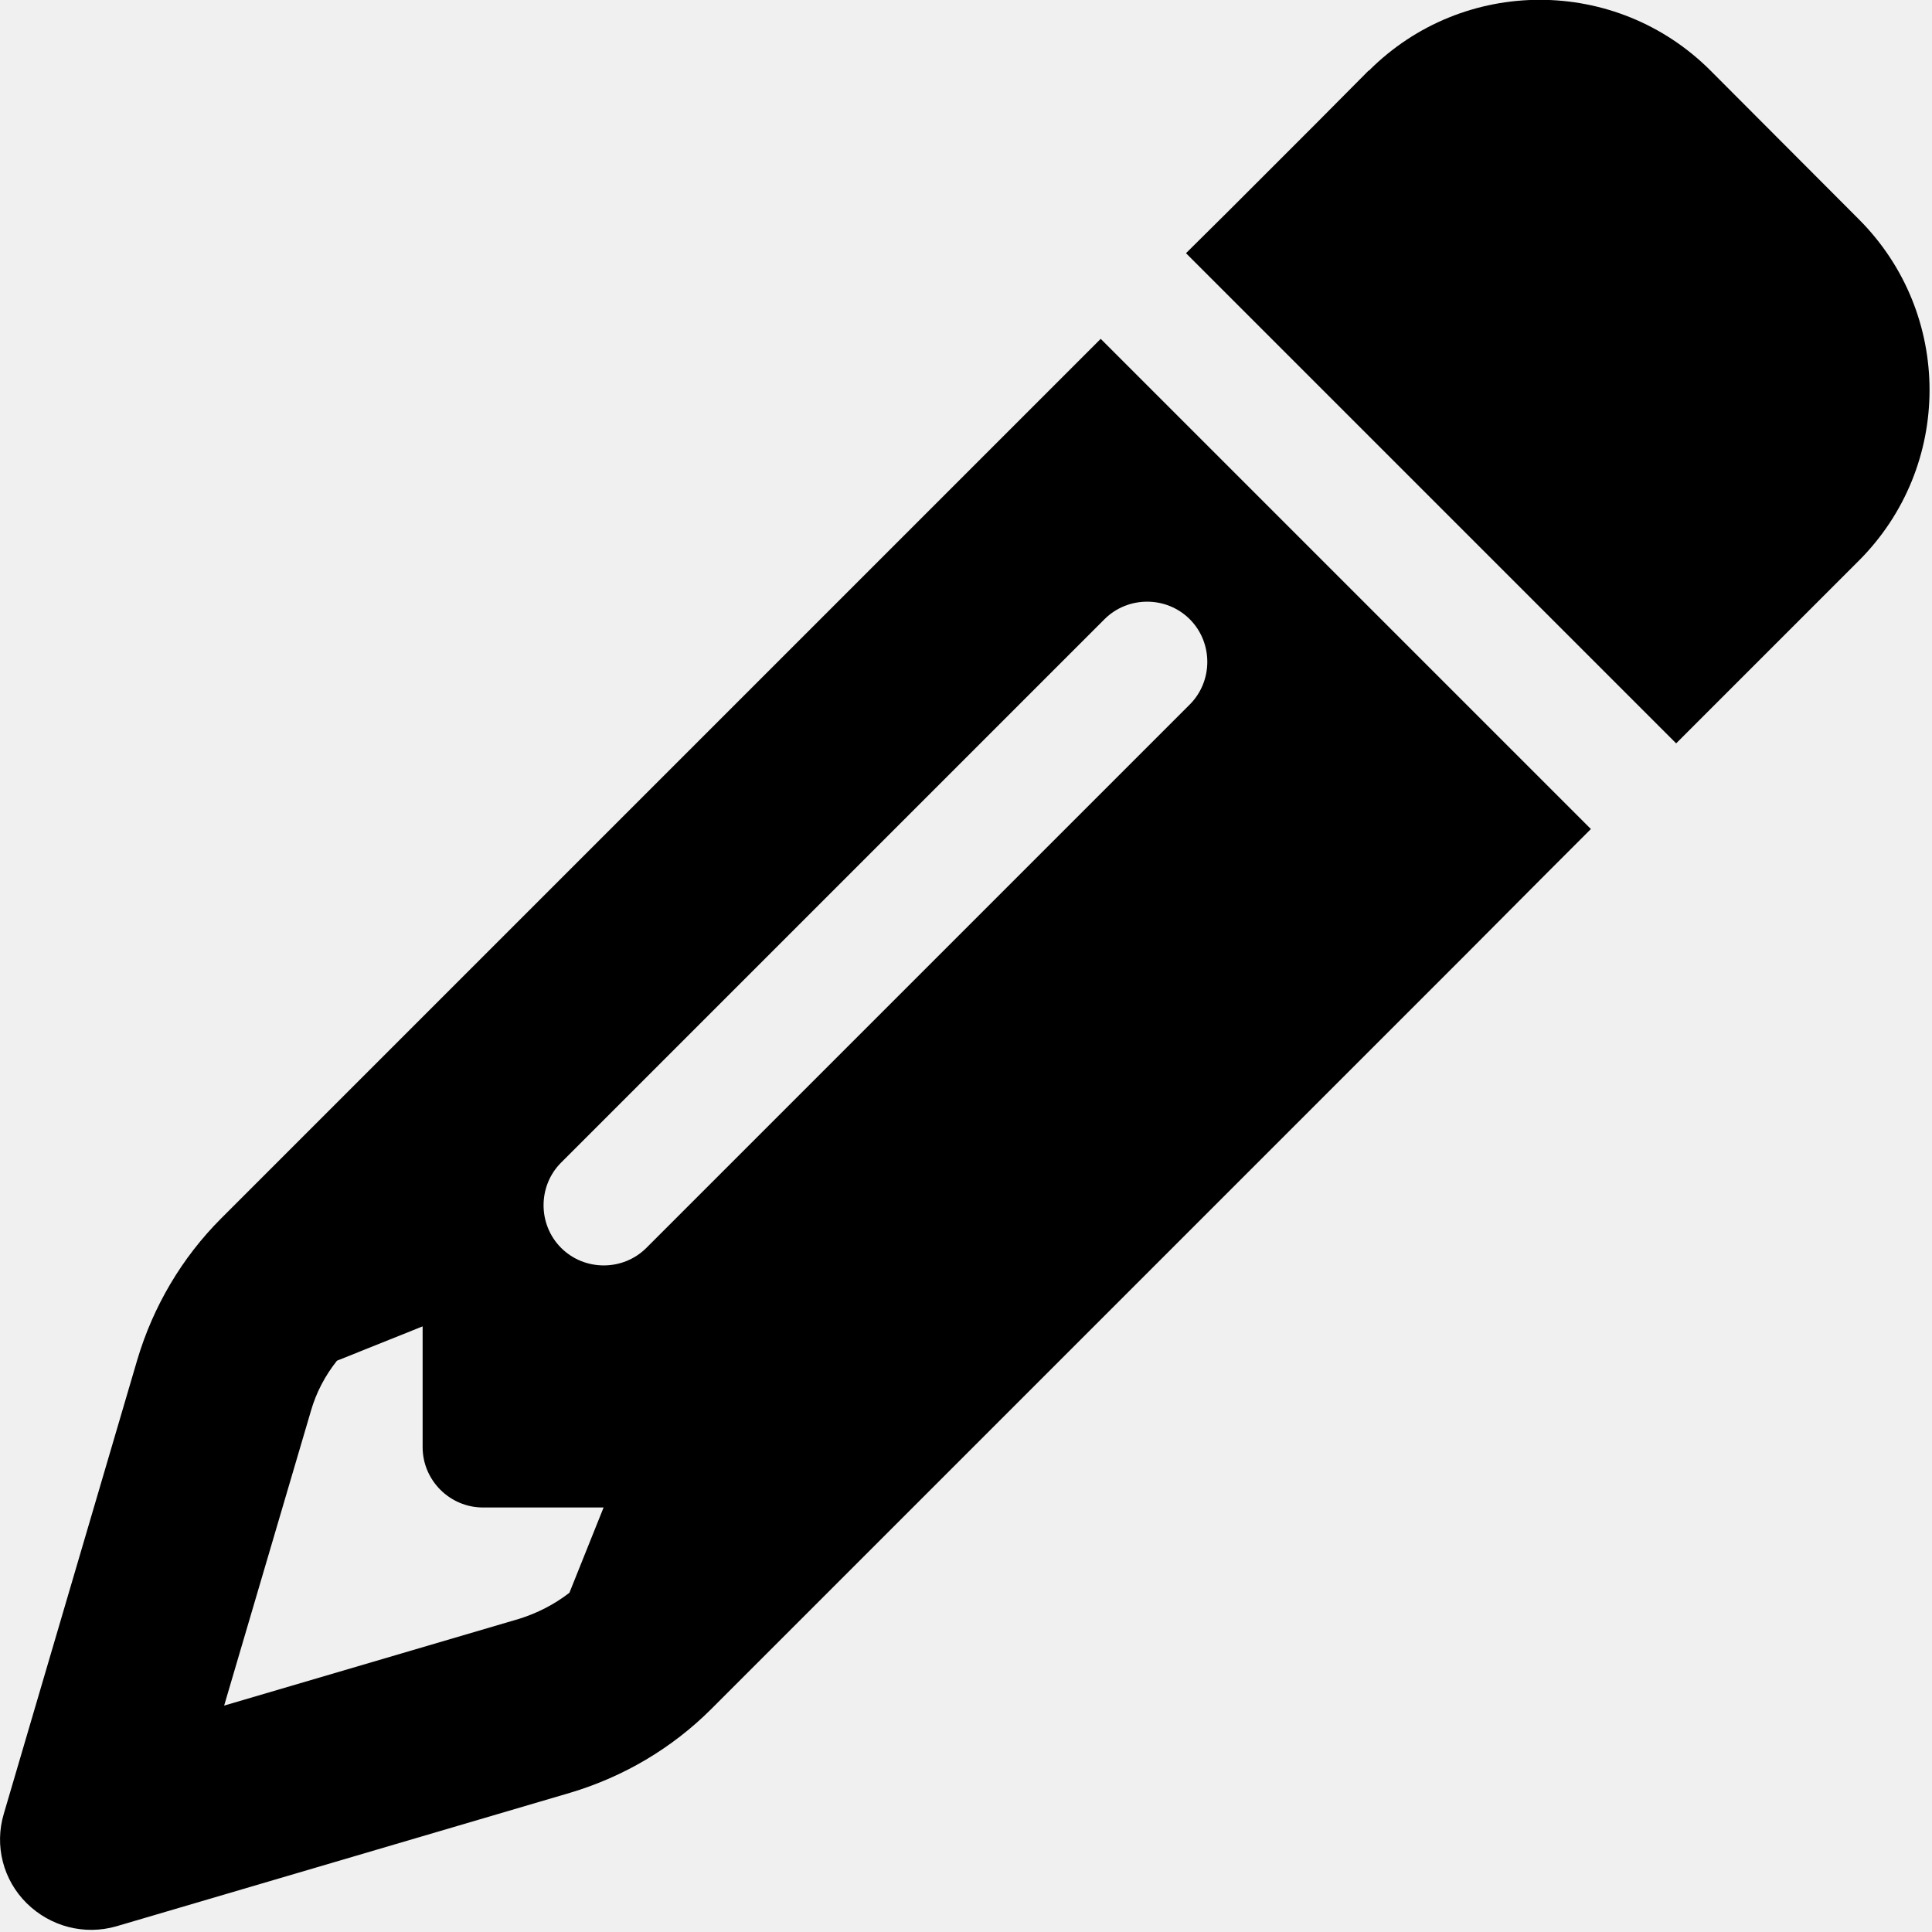
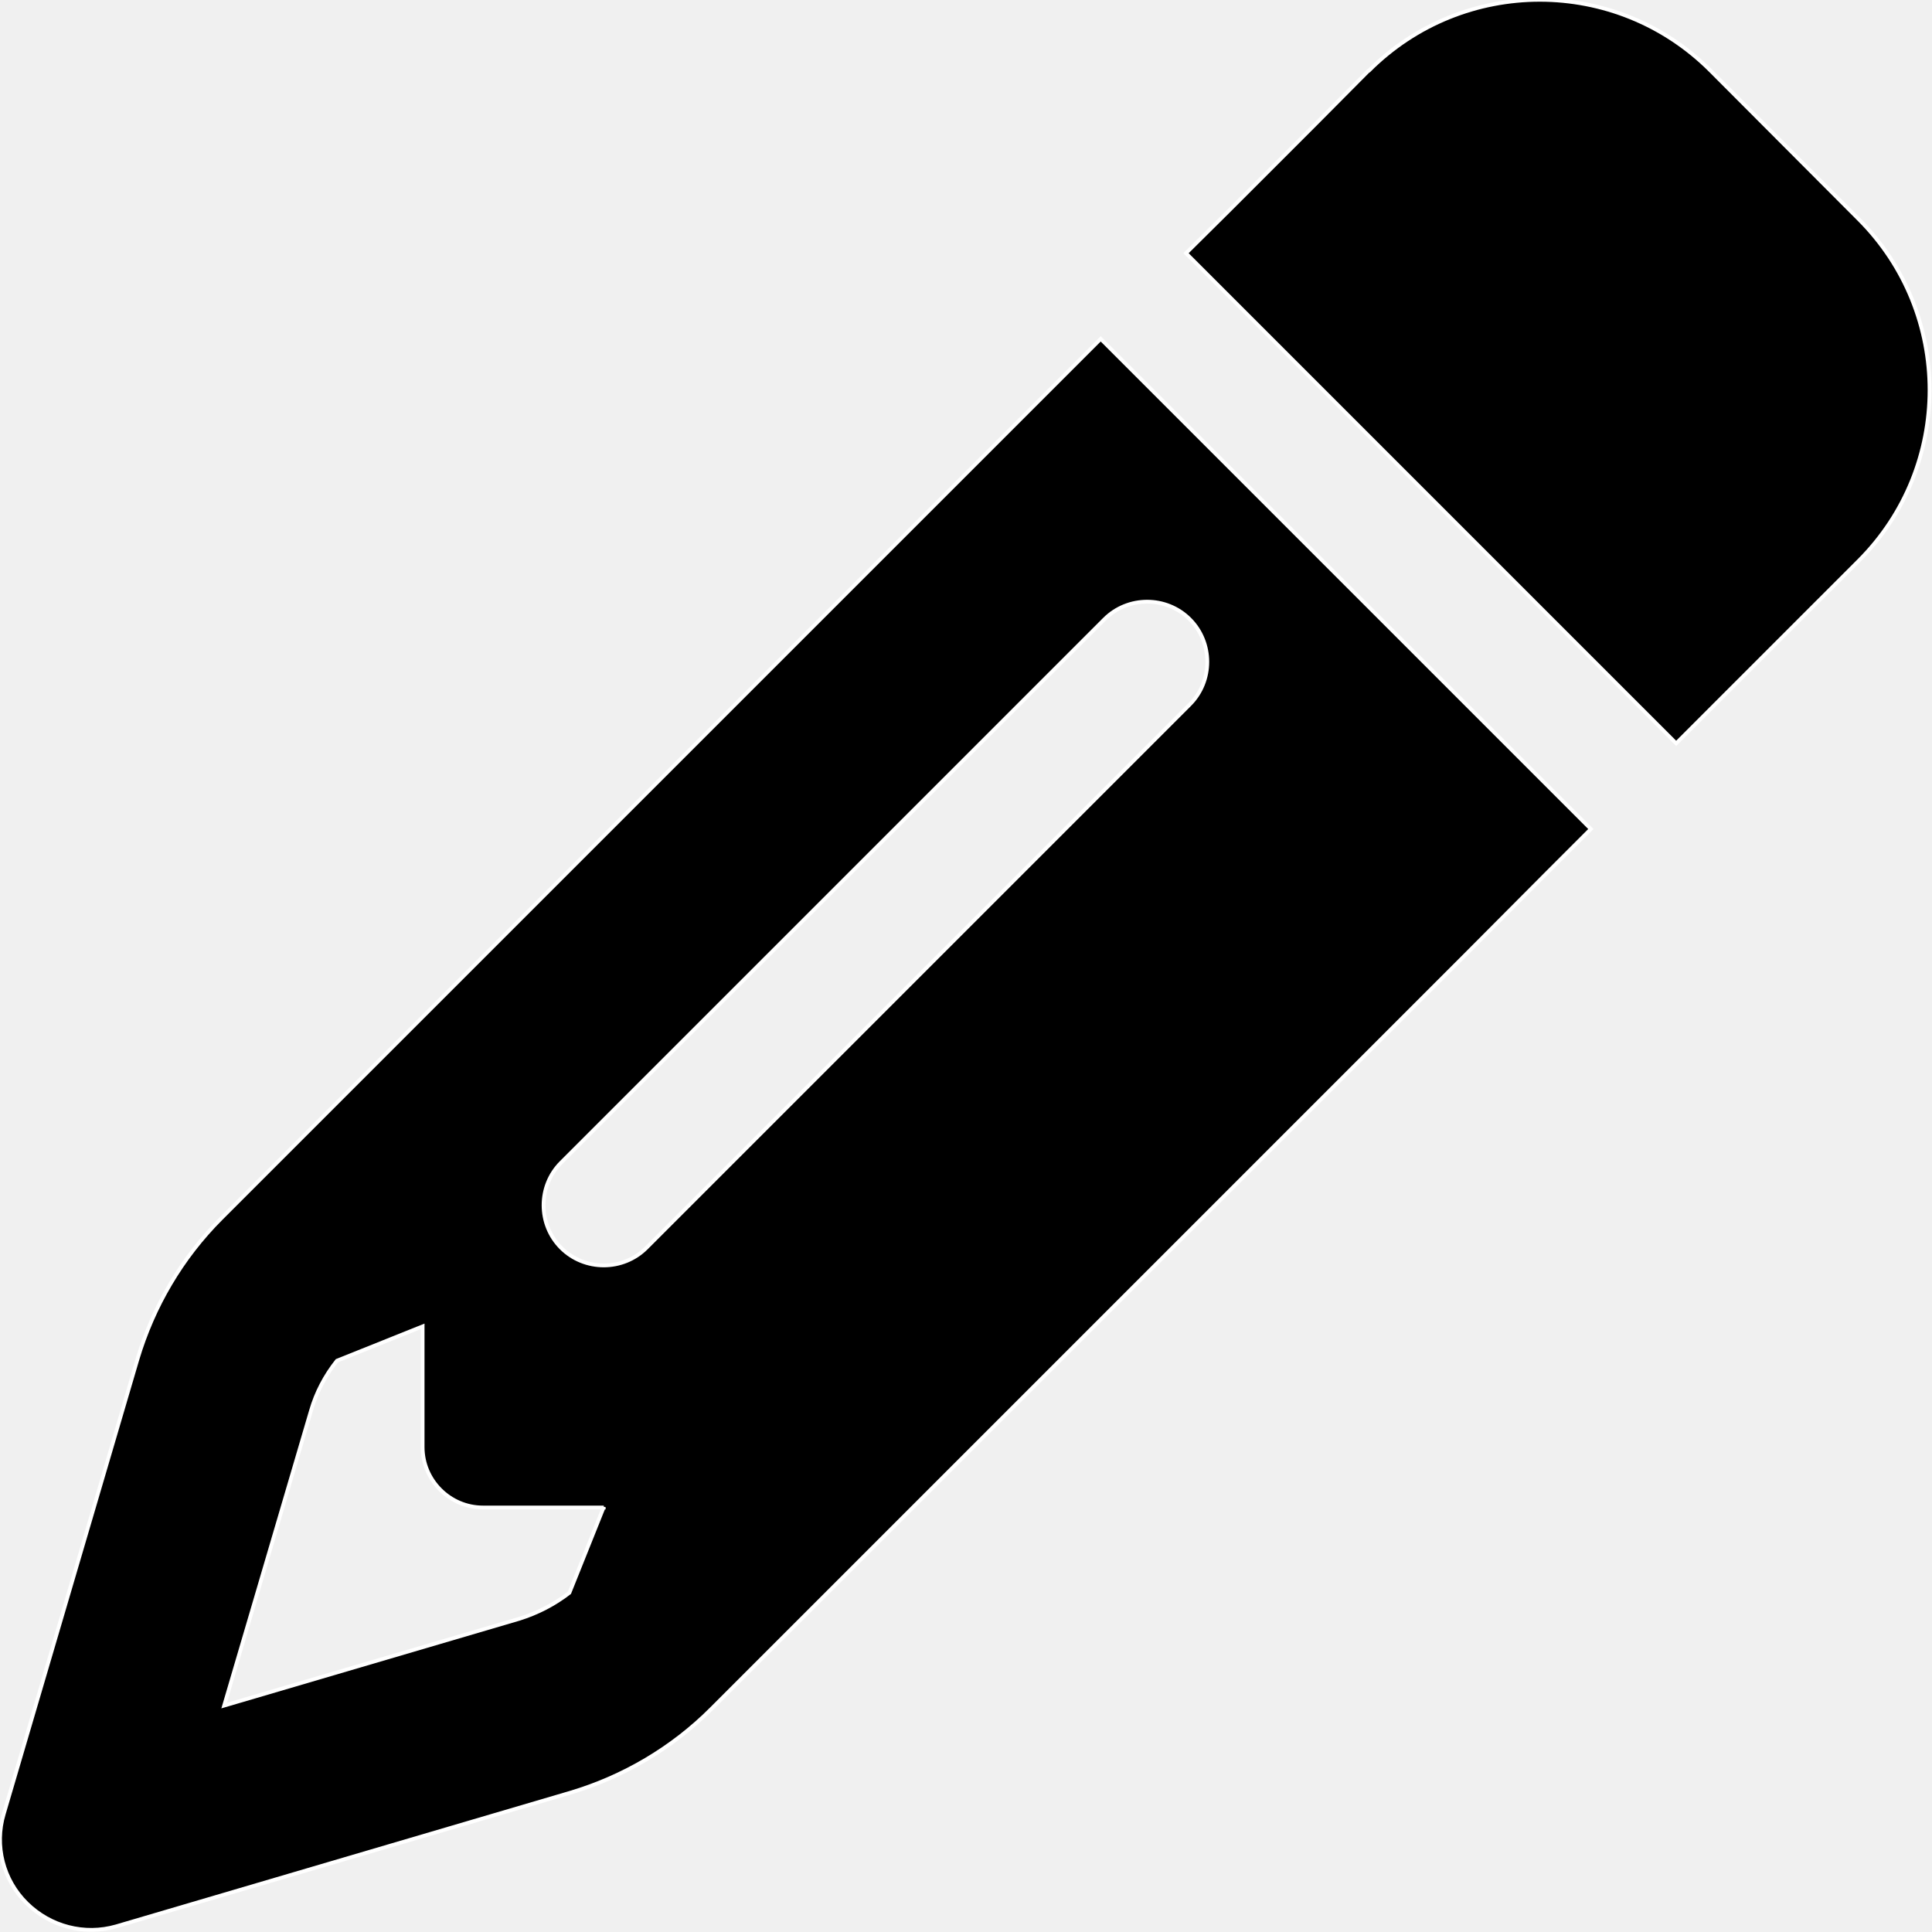
<svg xmlns="http://www.w3.org/2000/svg" height="16" width="16" viewBox="0 0 512 512">
-   <path d="M410.3 231l11.3-11.3-33.9-33.9-62.1-62.1L291.7 89.8l-11.3 11.3-22.6 22.6L58.6 322.9c-10.4 10.4-18 23.3-22.2 37.4L1 480.7c-2.5 8.4-.2 17.5 6.1 23.7s15.3 8.5 23.7 6.1l120.3-35.4c14.1-4.2 27-11.8 37.4-22.2L387.7 253.7 410.3 231zM160 399.4l-9.1 22.7c-4 3.1-8.5 5.4-13.3 6.9L59.4 452l23-78.1c1.4-4.9 3.8-9.4 6.9-13.3l22.7-9.1v32c0 8.8 7.2 16 16 16h32zM362.7 18.7L348.3 33.2 325.7 55.8 314.3 67.1l33.9 33.9 62.1 62.1 33.9 33.9 11.3-11.3 22.6-22.6 14.5-14.5c25-25 25-65.5 0-90.5L453.3 18.7c-25-25-65.5-25-90.5 0zm-47.4 168l-144 144c-6.2 6.2-16.4 6.2-22.6 0s-6.2-16.4 0-22.6l144-144c6.2-6.2 16.4-6.2 22.6 0s6.2 16.4 0 22.6z" />
+   <path d="M410.3 231l11.3-11.3-33.9-33.9-62.1-62.1L291.7 89.8l-11.3 11.3-22.6 22.6L58.6 322.9c-10.4 10.4-18 23.3-22.2 37.4L1 480.7c-2.5 8.4-.2 17.5 6.1 23.7s15.3 8.5 23.7 6.1l120.3-35.4c14.1-4.2 27-11.8 37.4-22.2L387.7 253.7 410.3 231zM160 399.4l-9.1 22.7c-4 3.1-8.5 5.4-13.3 6.9L59.4 452l23-78.1c1.4-4.9 3.8-9.4 6.9-13.3l22.7-9.1v32c0 8.8 7.2 16 16 16h32zM362.7 18.7L348.3 33.2 325.7 55.8 314.3 67.1l33.9 33.9 62.1 62.1 33.9 33.9 11.3-11.3 22.6-22.6 14.5-14.5c25-25 25-65.5 0-90.5L453.3 18.7c-25-25-65.5-25-90.5 0zm-47.4 168l-144 144c-6.2 6.2-16.4 6.2-22.6 0s-6.2-16.4 0-22.6l144-144c6.2-6.2 16.4-6.2 22.6 0s6.2 16.4 0 22.6z" stroke="white" />
</svg>
